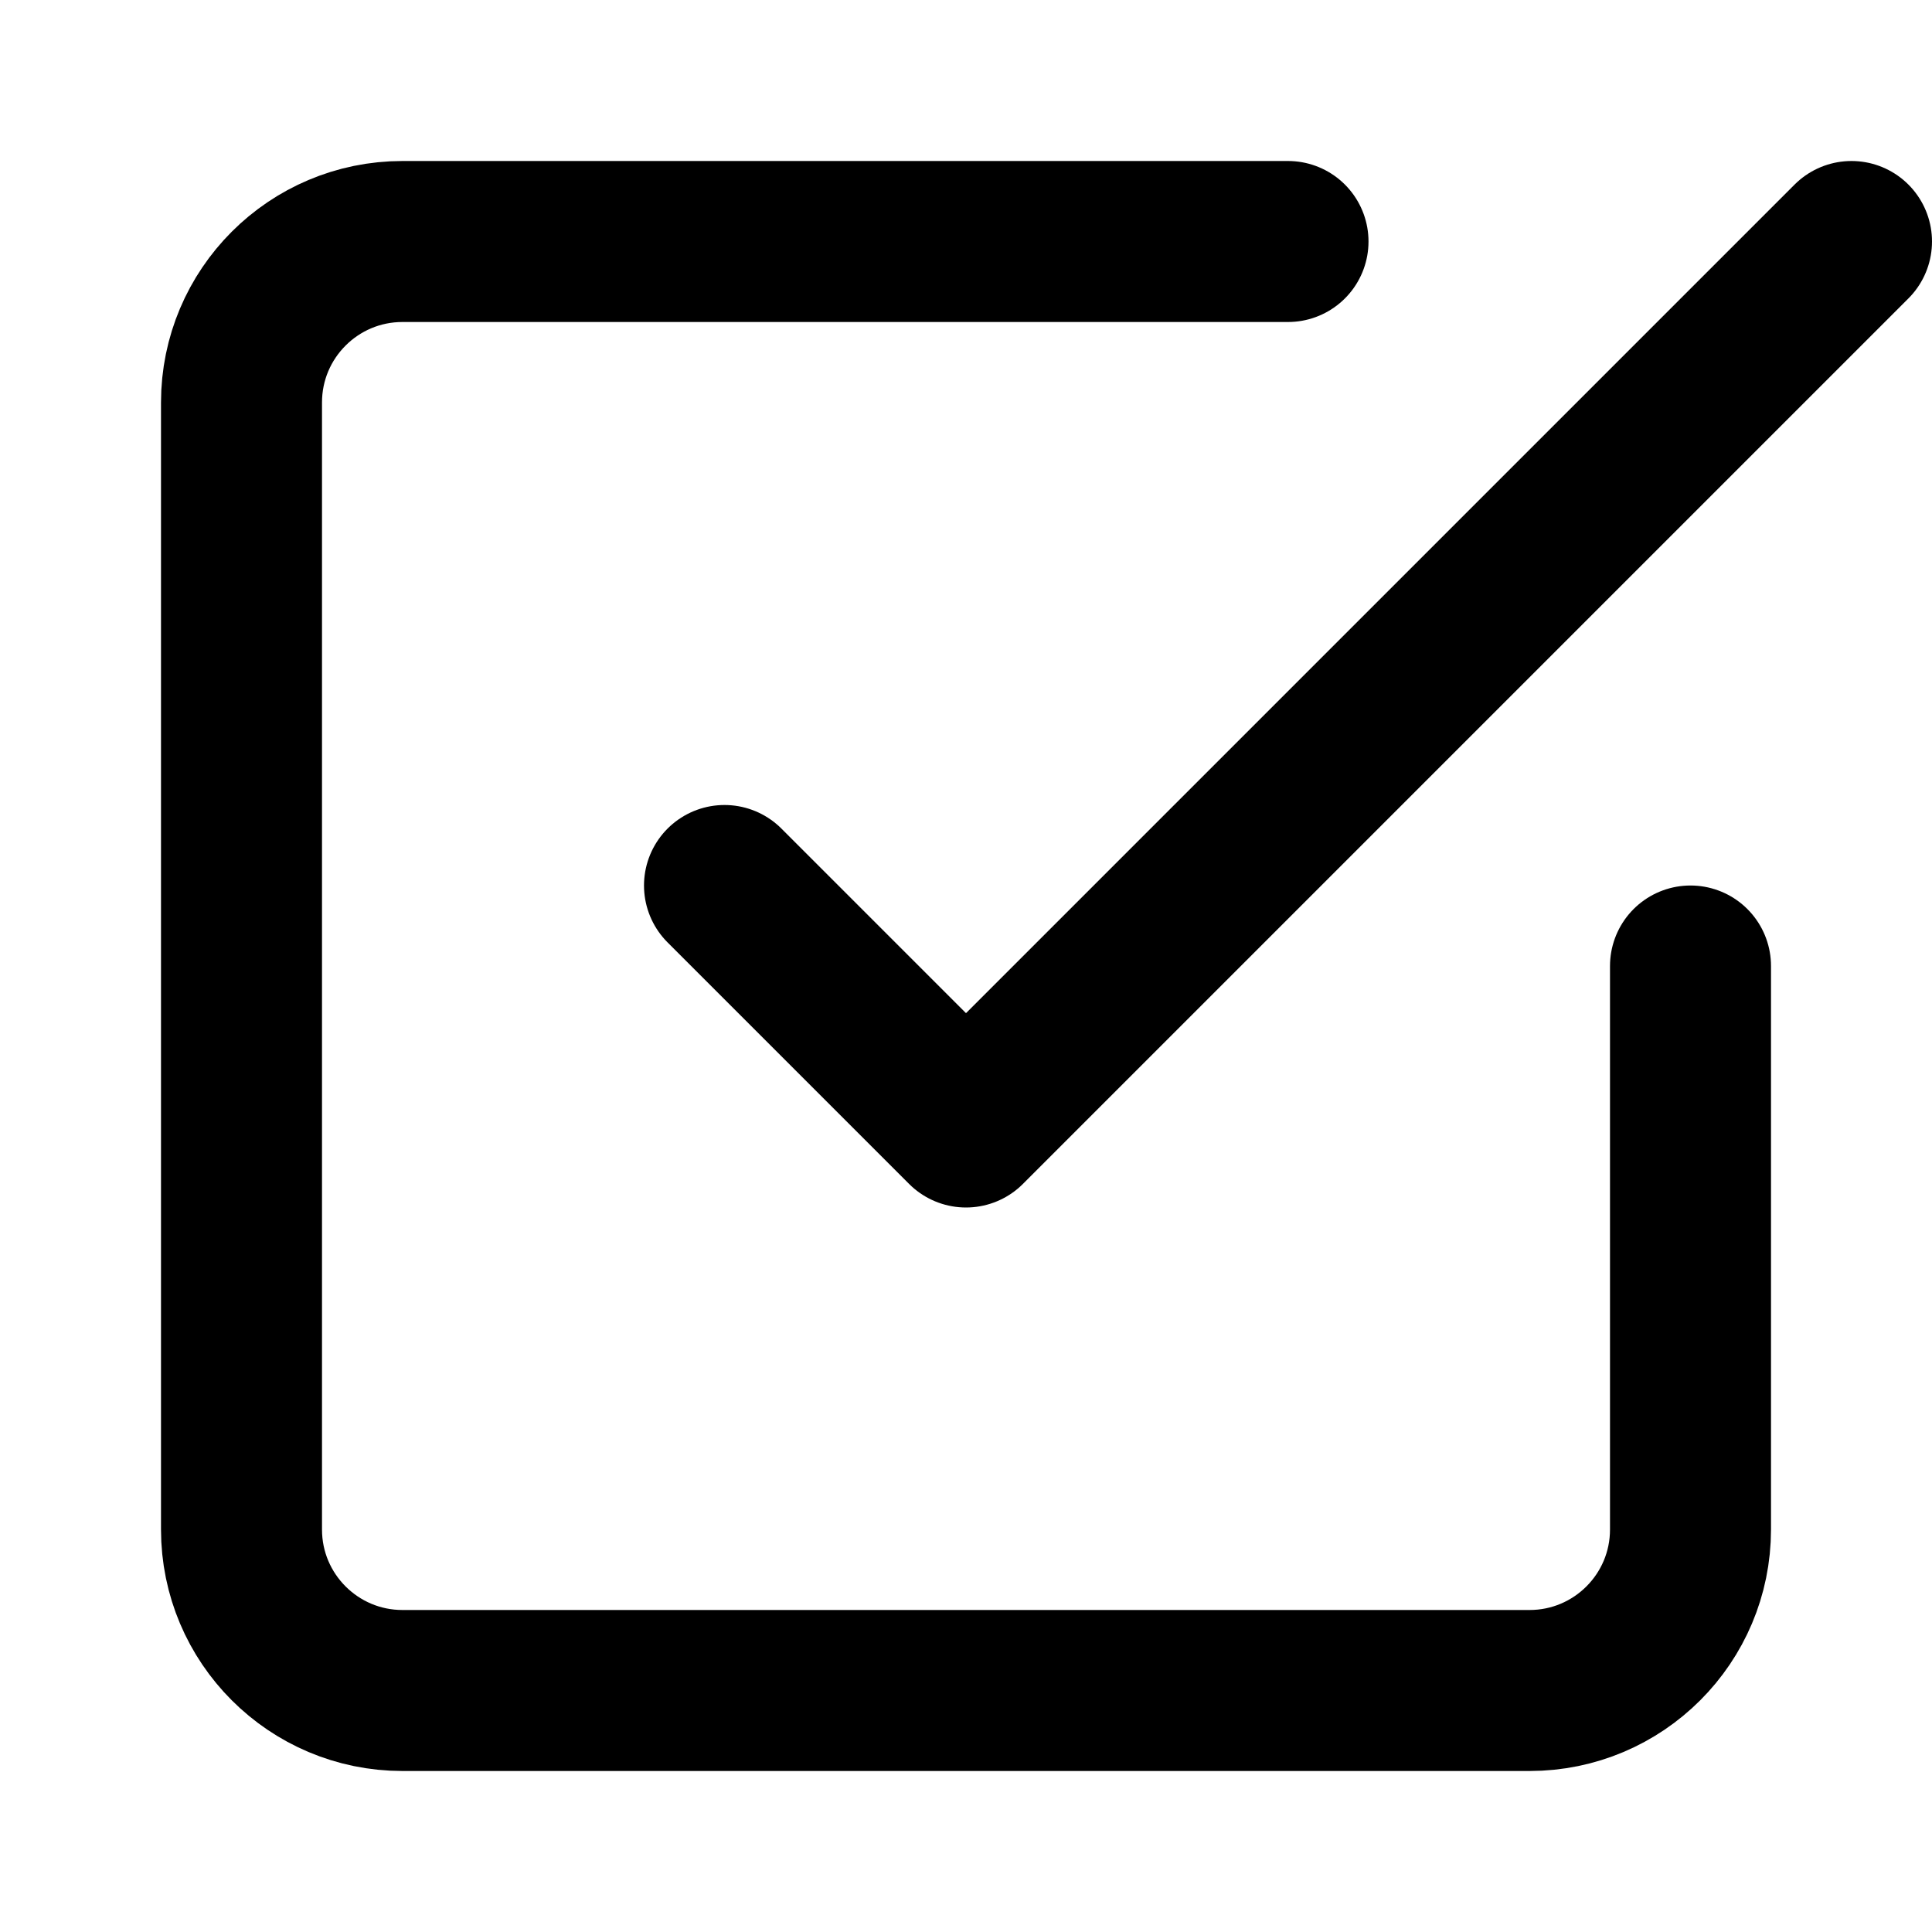
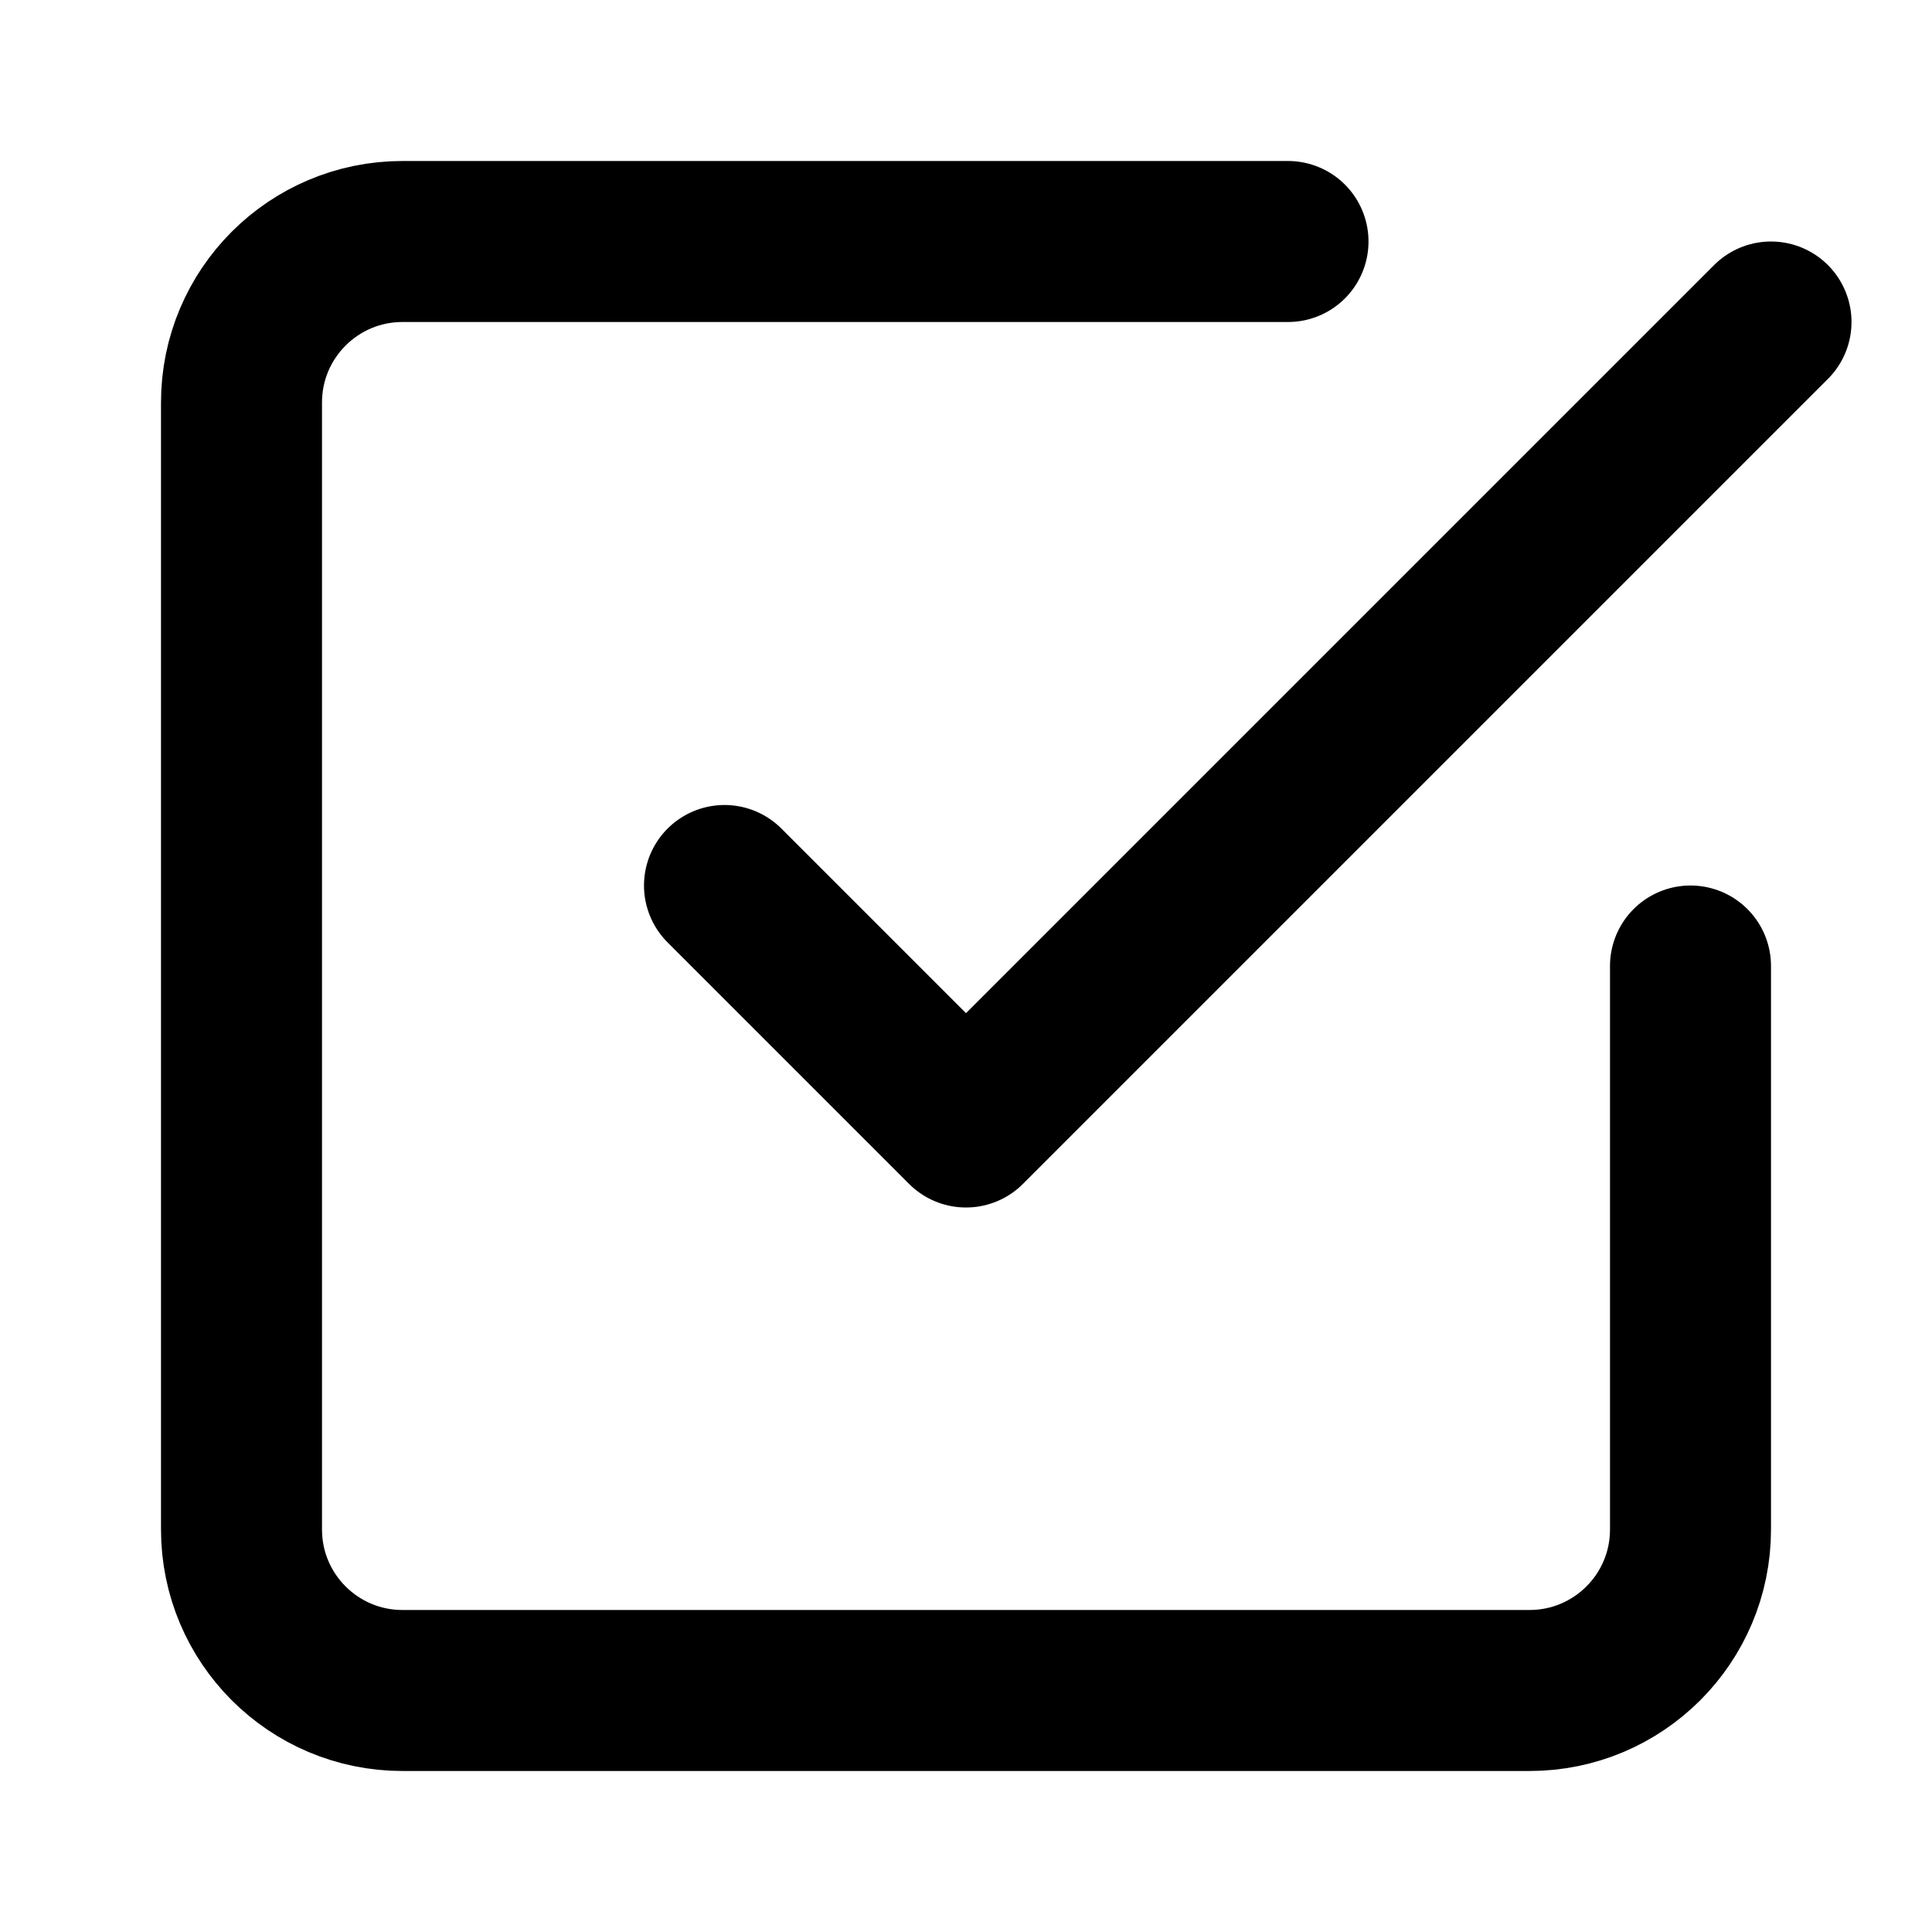
<svg xmlns="http://www.w3.org/2000/svg" width="24" height="24" viewBox="0 0 24 24" fill="none" stroke="currentColor" stroke-width="2" stroke-linecap="round" stroke-linejoin="round" class="feather feather-check-square">
-   <polyline points="9 11 12 14 23 3" />
+   <polyline points="9 11 12 14 22 4" />
  <path d="M21 12v7a2 2 0 0 1-2 2H5a2 2 0 0 1-2-2V5a2 2 0 0 1 2-2h11" />
</svg>
